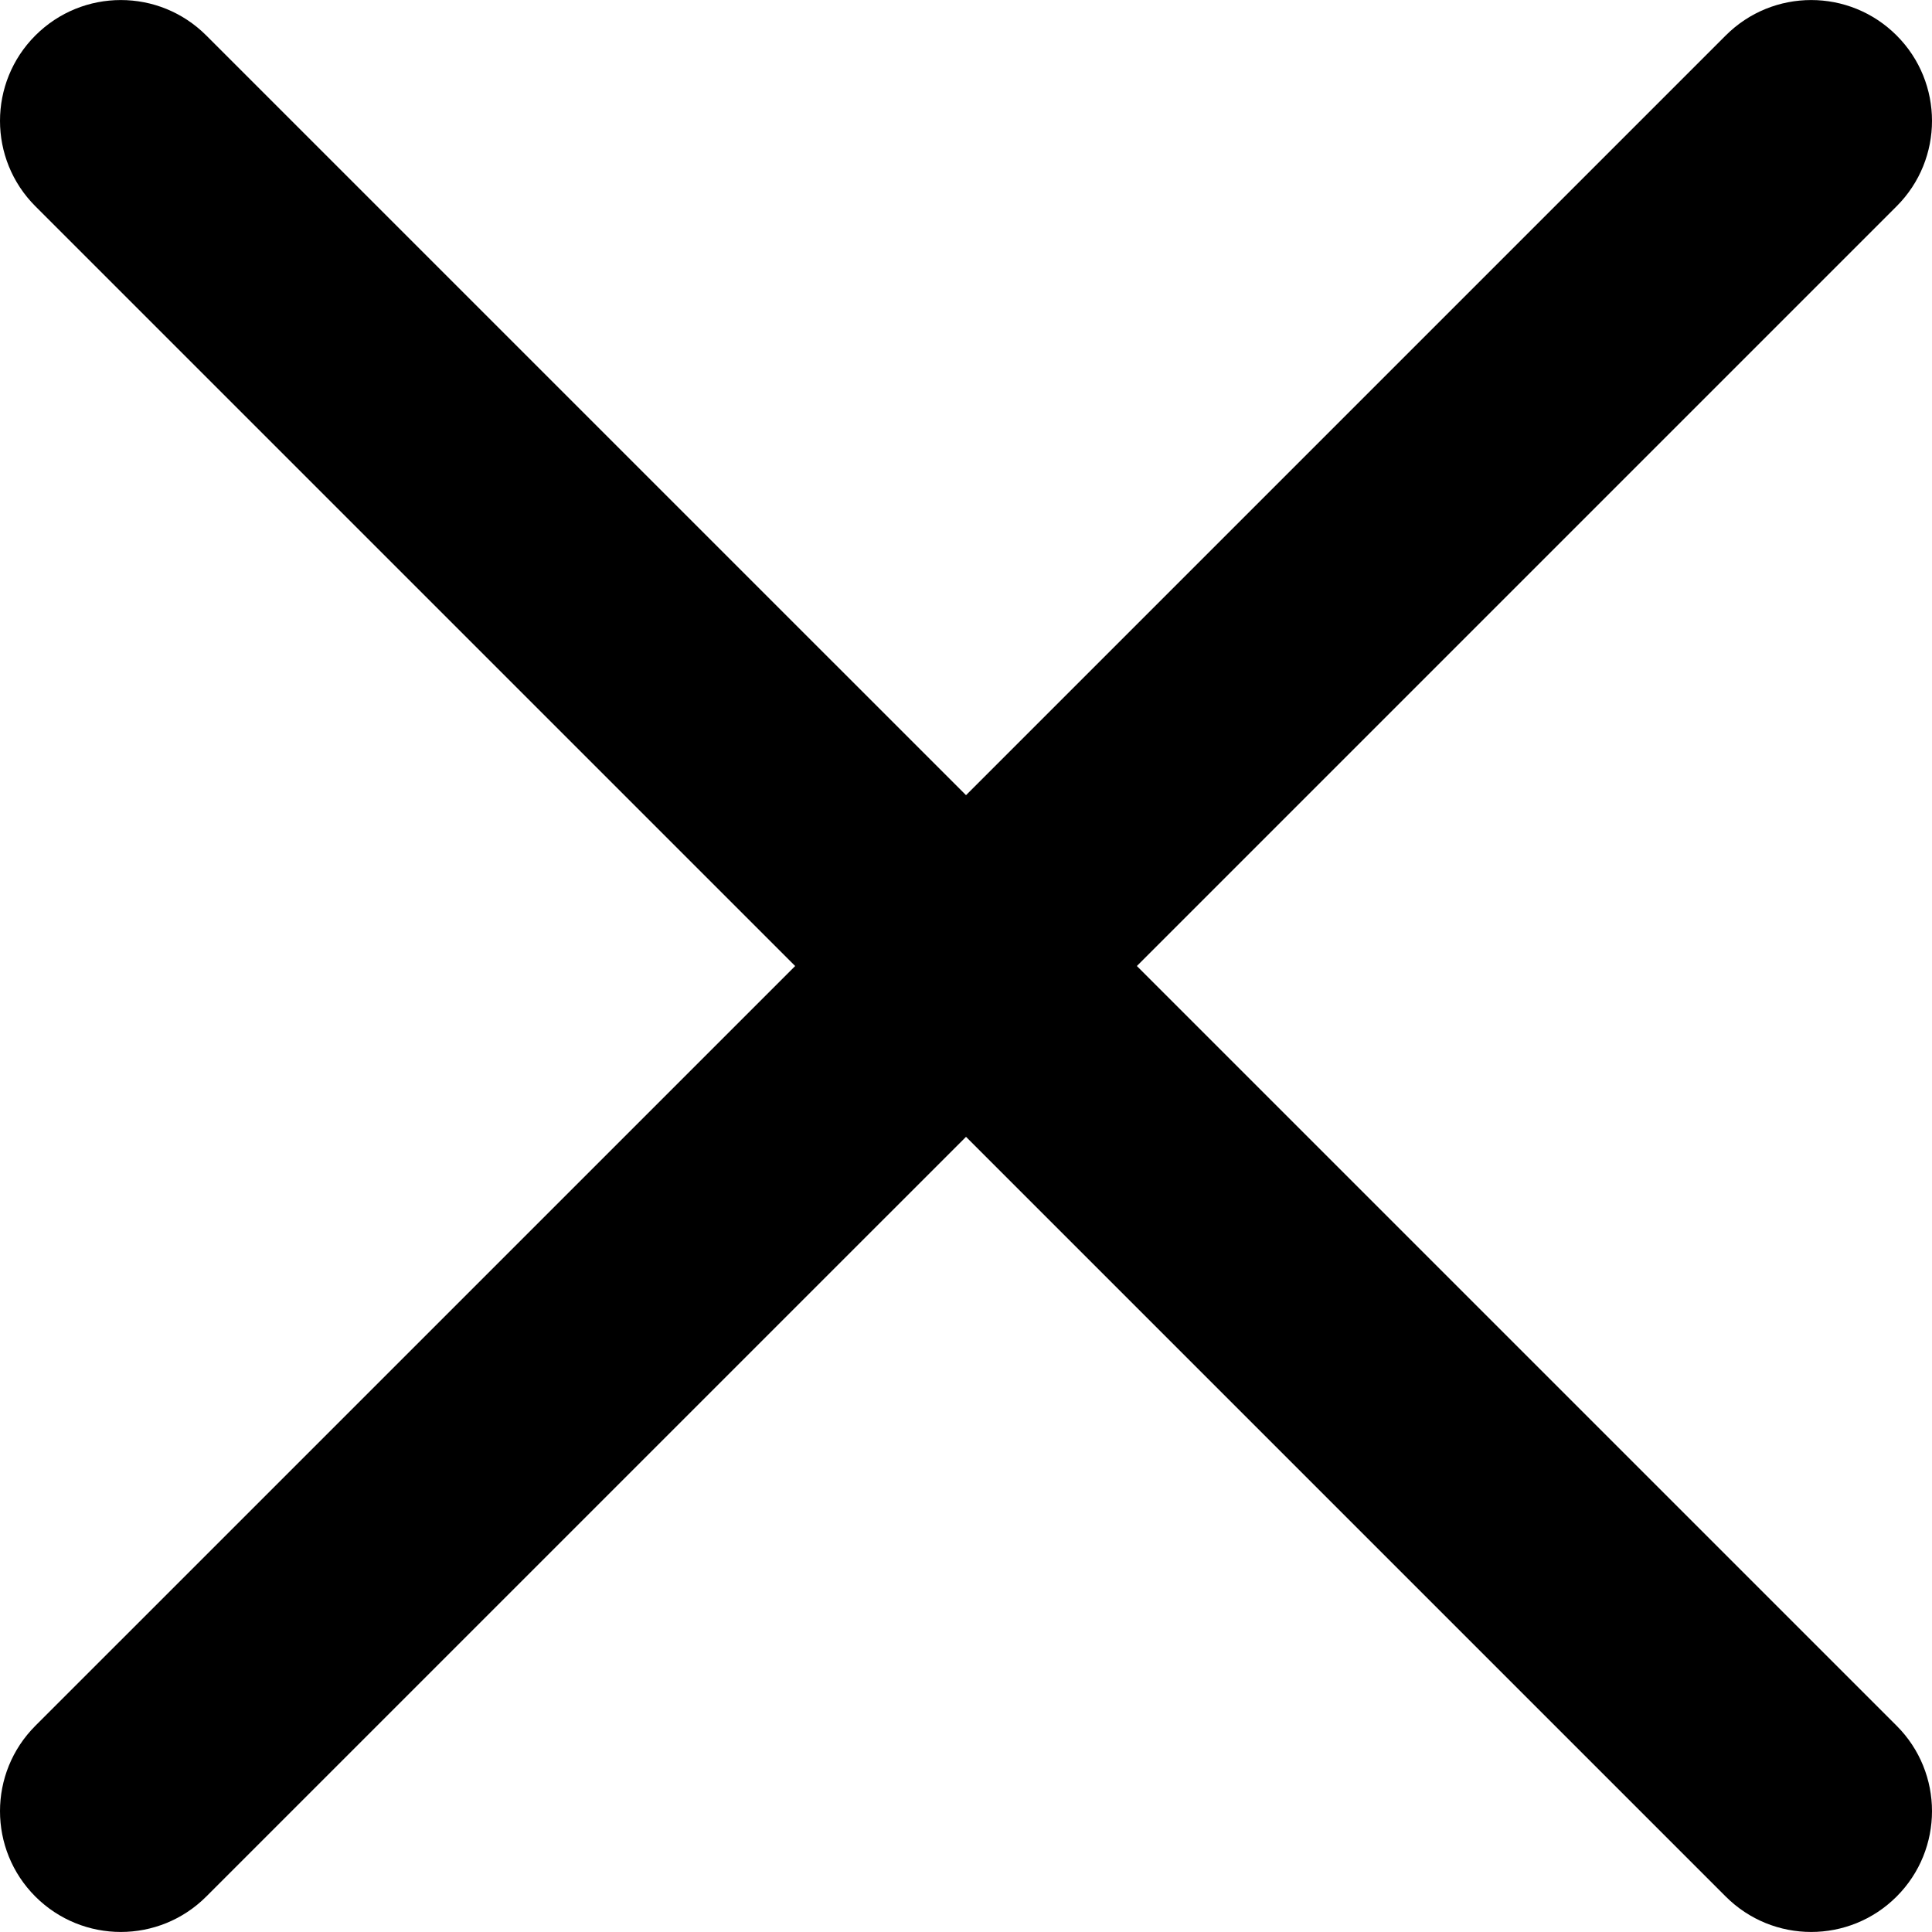
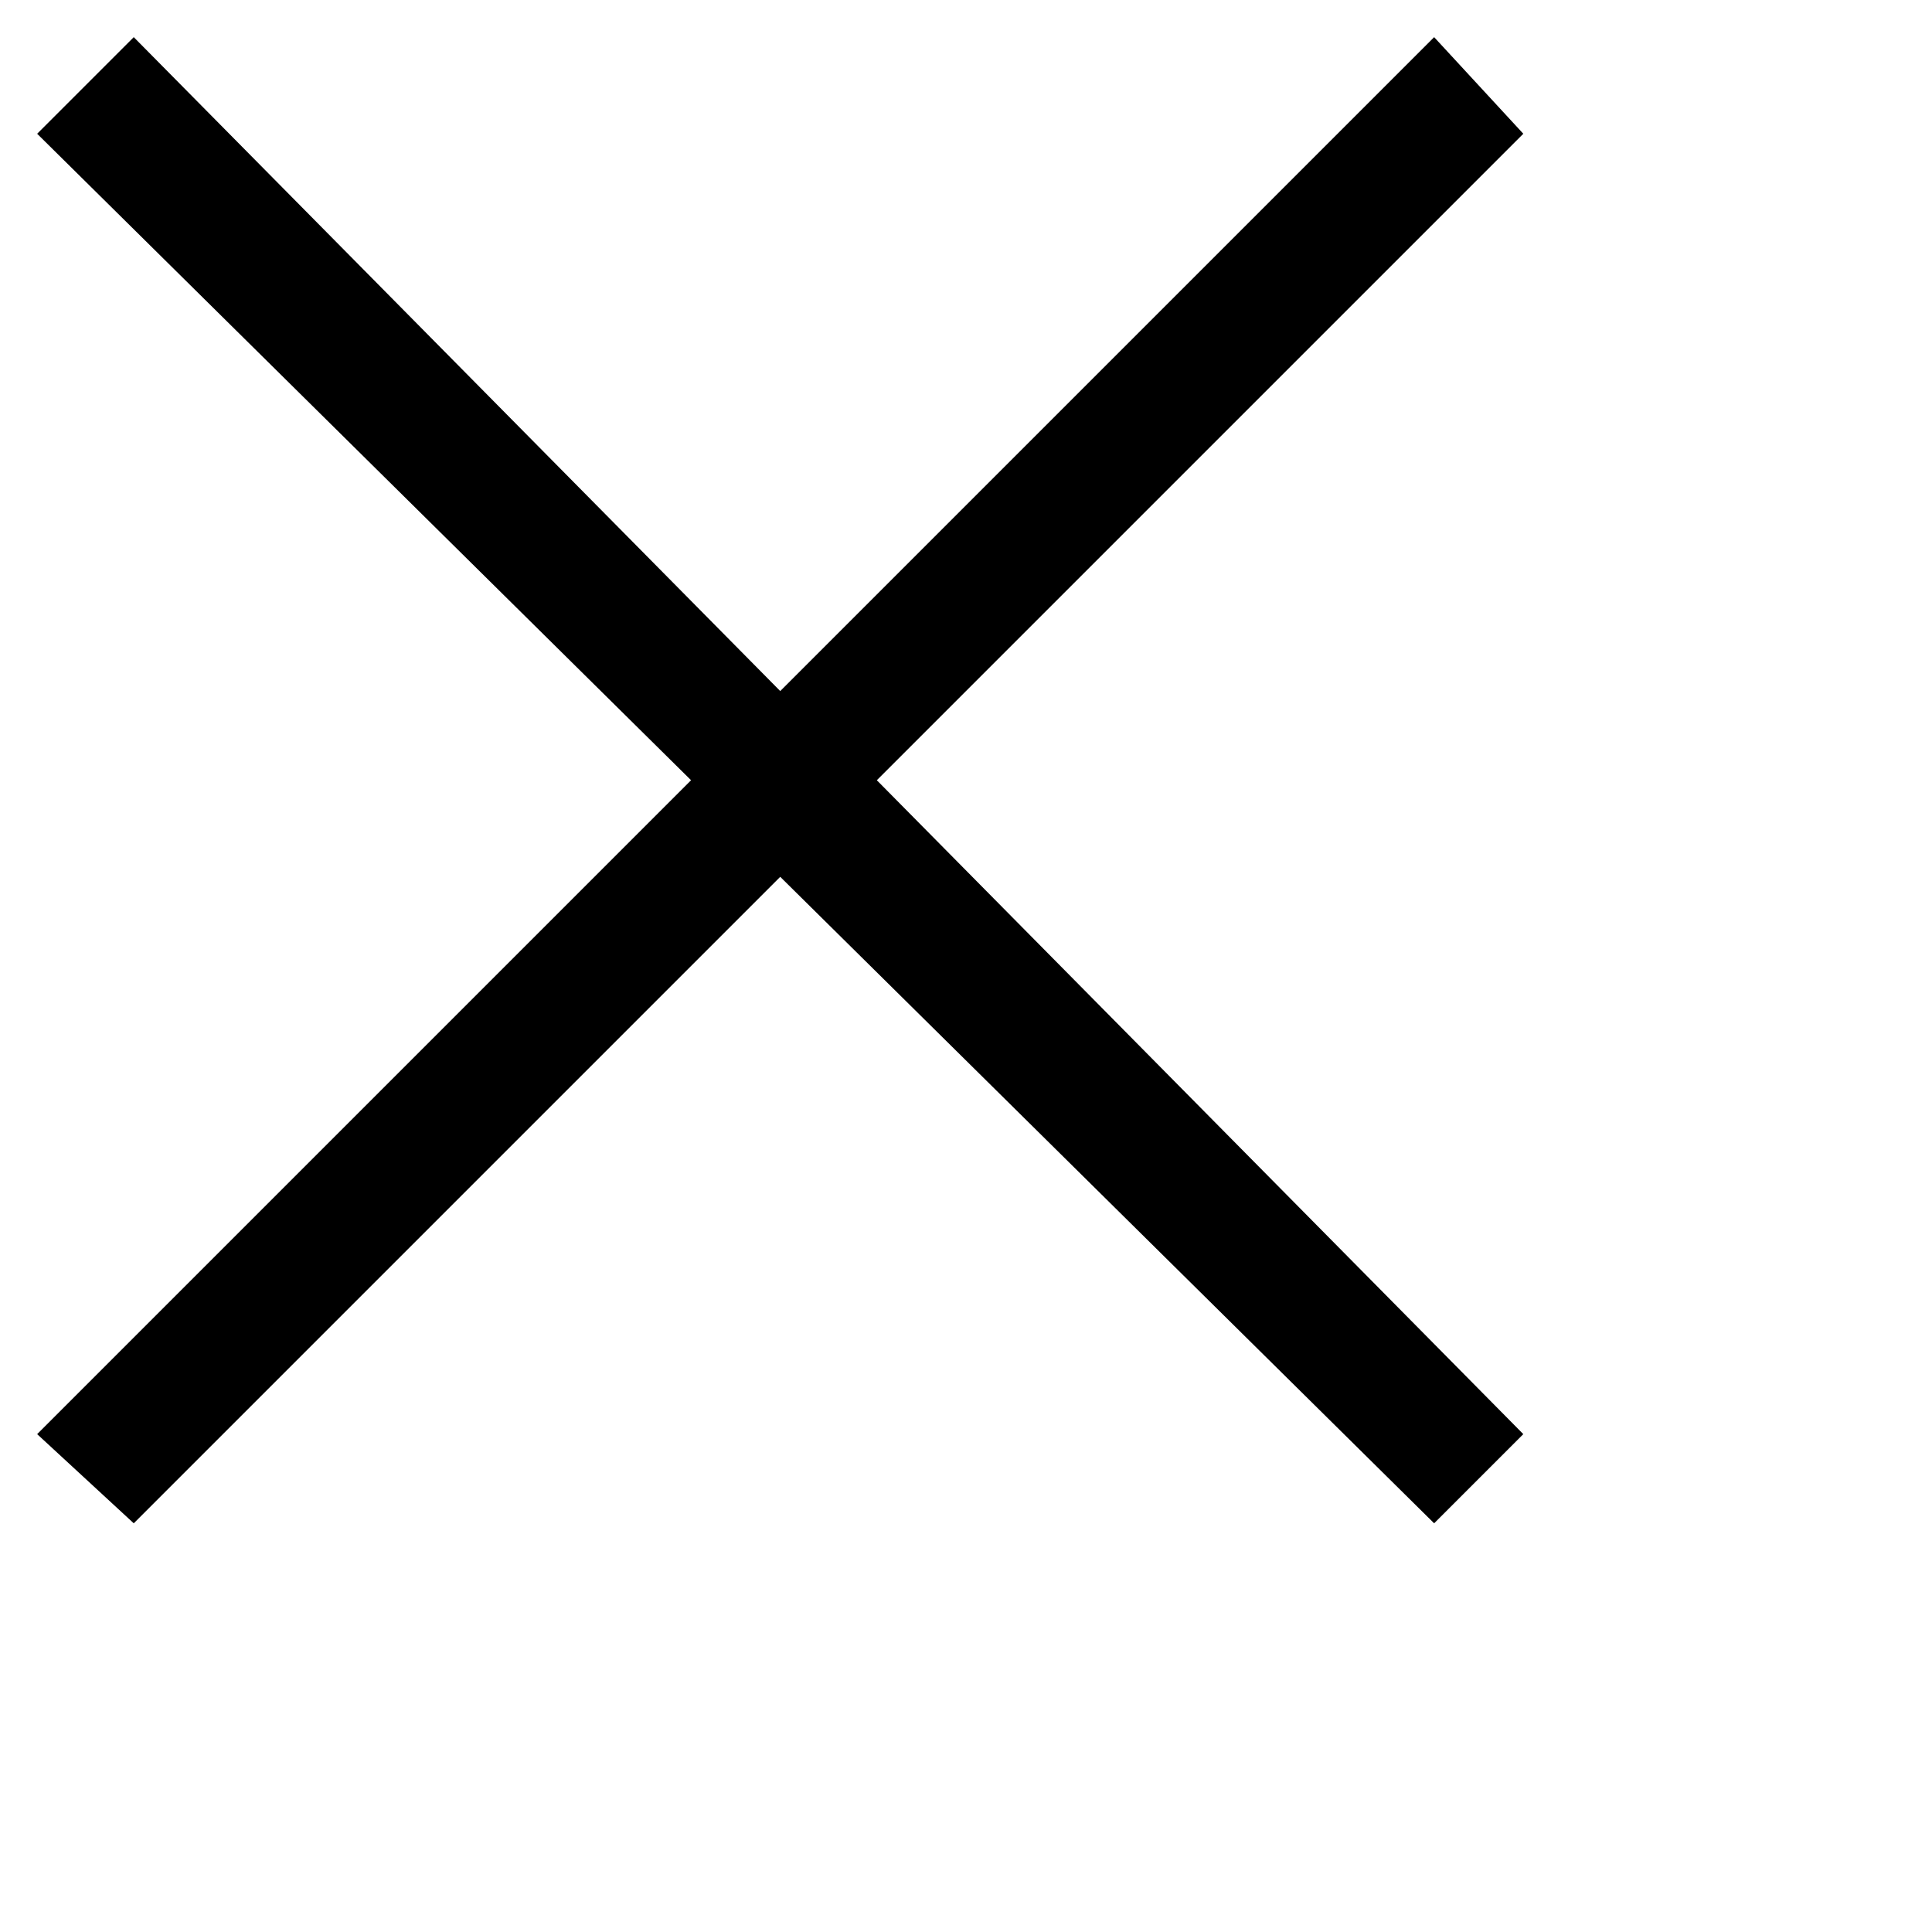
- <svg xmlns="http://www.w3.org/2000/svg" x="0px" y="0px" width="47.971" height="47.971" viewBox="0 0 47.971 47.971" style="enable-background:new 0 0 47.971 47.971;" xml:space="preserve">
-   <g>
-     <path d="M28.228,23.986L47.092,5.122c1.172-1.171,1.172-3.071,0-4.242c-1.172-1.172-3.07-1.172-4.242,0L23.986,19.744L5.121,0.88c-1.172-1.172-3.07-1.172-4.242,0c-1.172,1.171-1.172,3.071,0,4.242l18.865,18.864L0.879,42.85c-1.172,1.171-1.172,3.071,0,4.242C1.465,47.677,2.233,47.97,3,47.97s1.535-0.293,2.121-0.879l18.865-18.864L42.85,47.091c0.586,0.586,1.354,0.879,2.121,0.879s1.535-0.293,2.121-0.879c1.172-1.171,1.172-3.071,0-4.242L28.228,23.986z" />
-   </g>
+ <svg xmlns="http://www.w3.org/2000/svg" id="thin-x" viewBox="0 0 26 26" class="svg-icon svg-icon-thin-x svg-closed" focusable="true">
+   <path d="M10.5 9.3L1.8 0.5 0.5 1.8 9.3 10.5 0.5 19.3 1.8 20.5 10.5 11.8 19.3 20.5 20.5 19.3 11.8 10.5 20.5 1.8 19.3 0.5 10.5 9.3Z" />
</svg>
